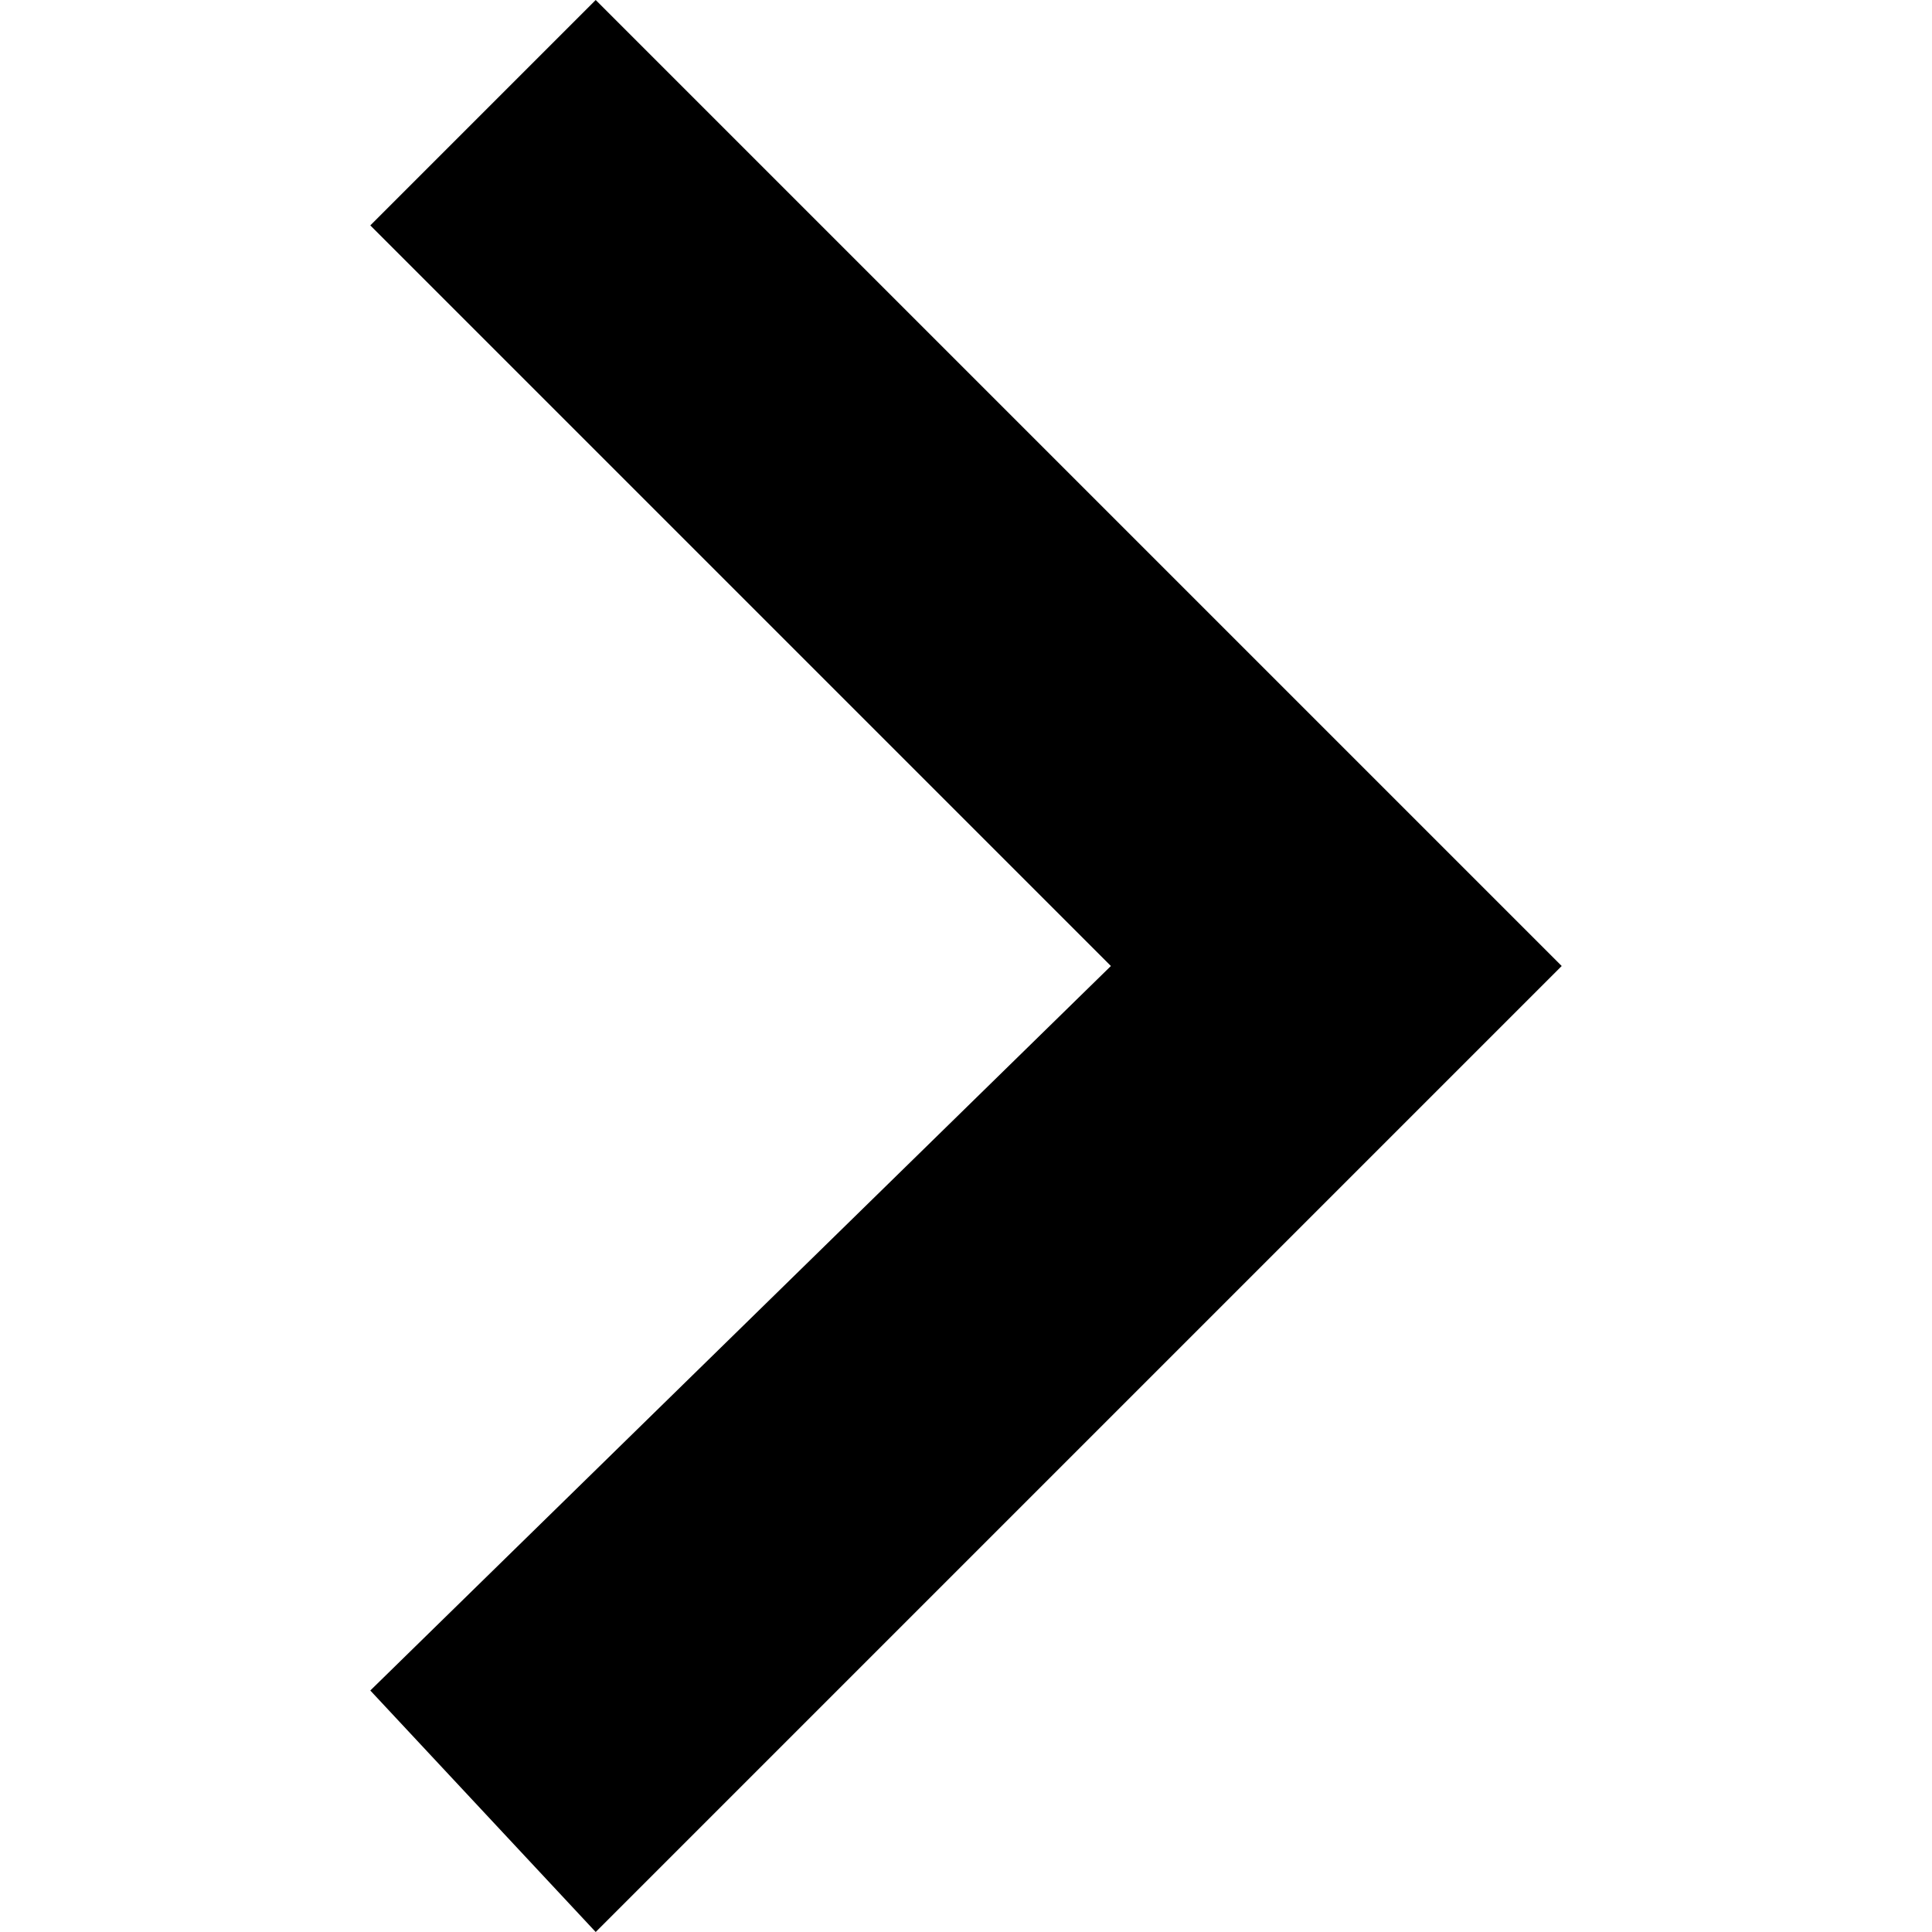
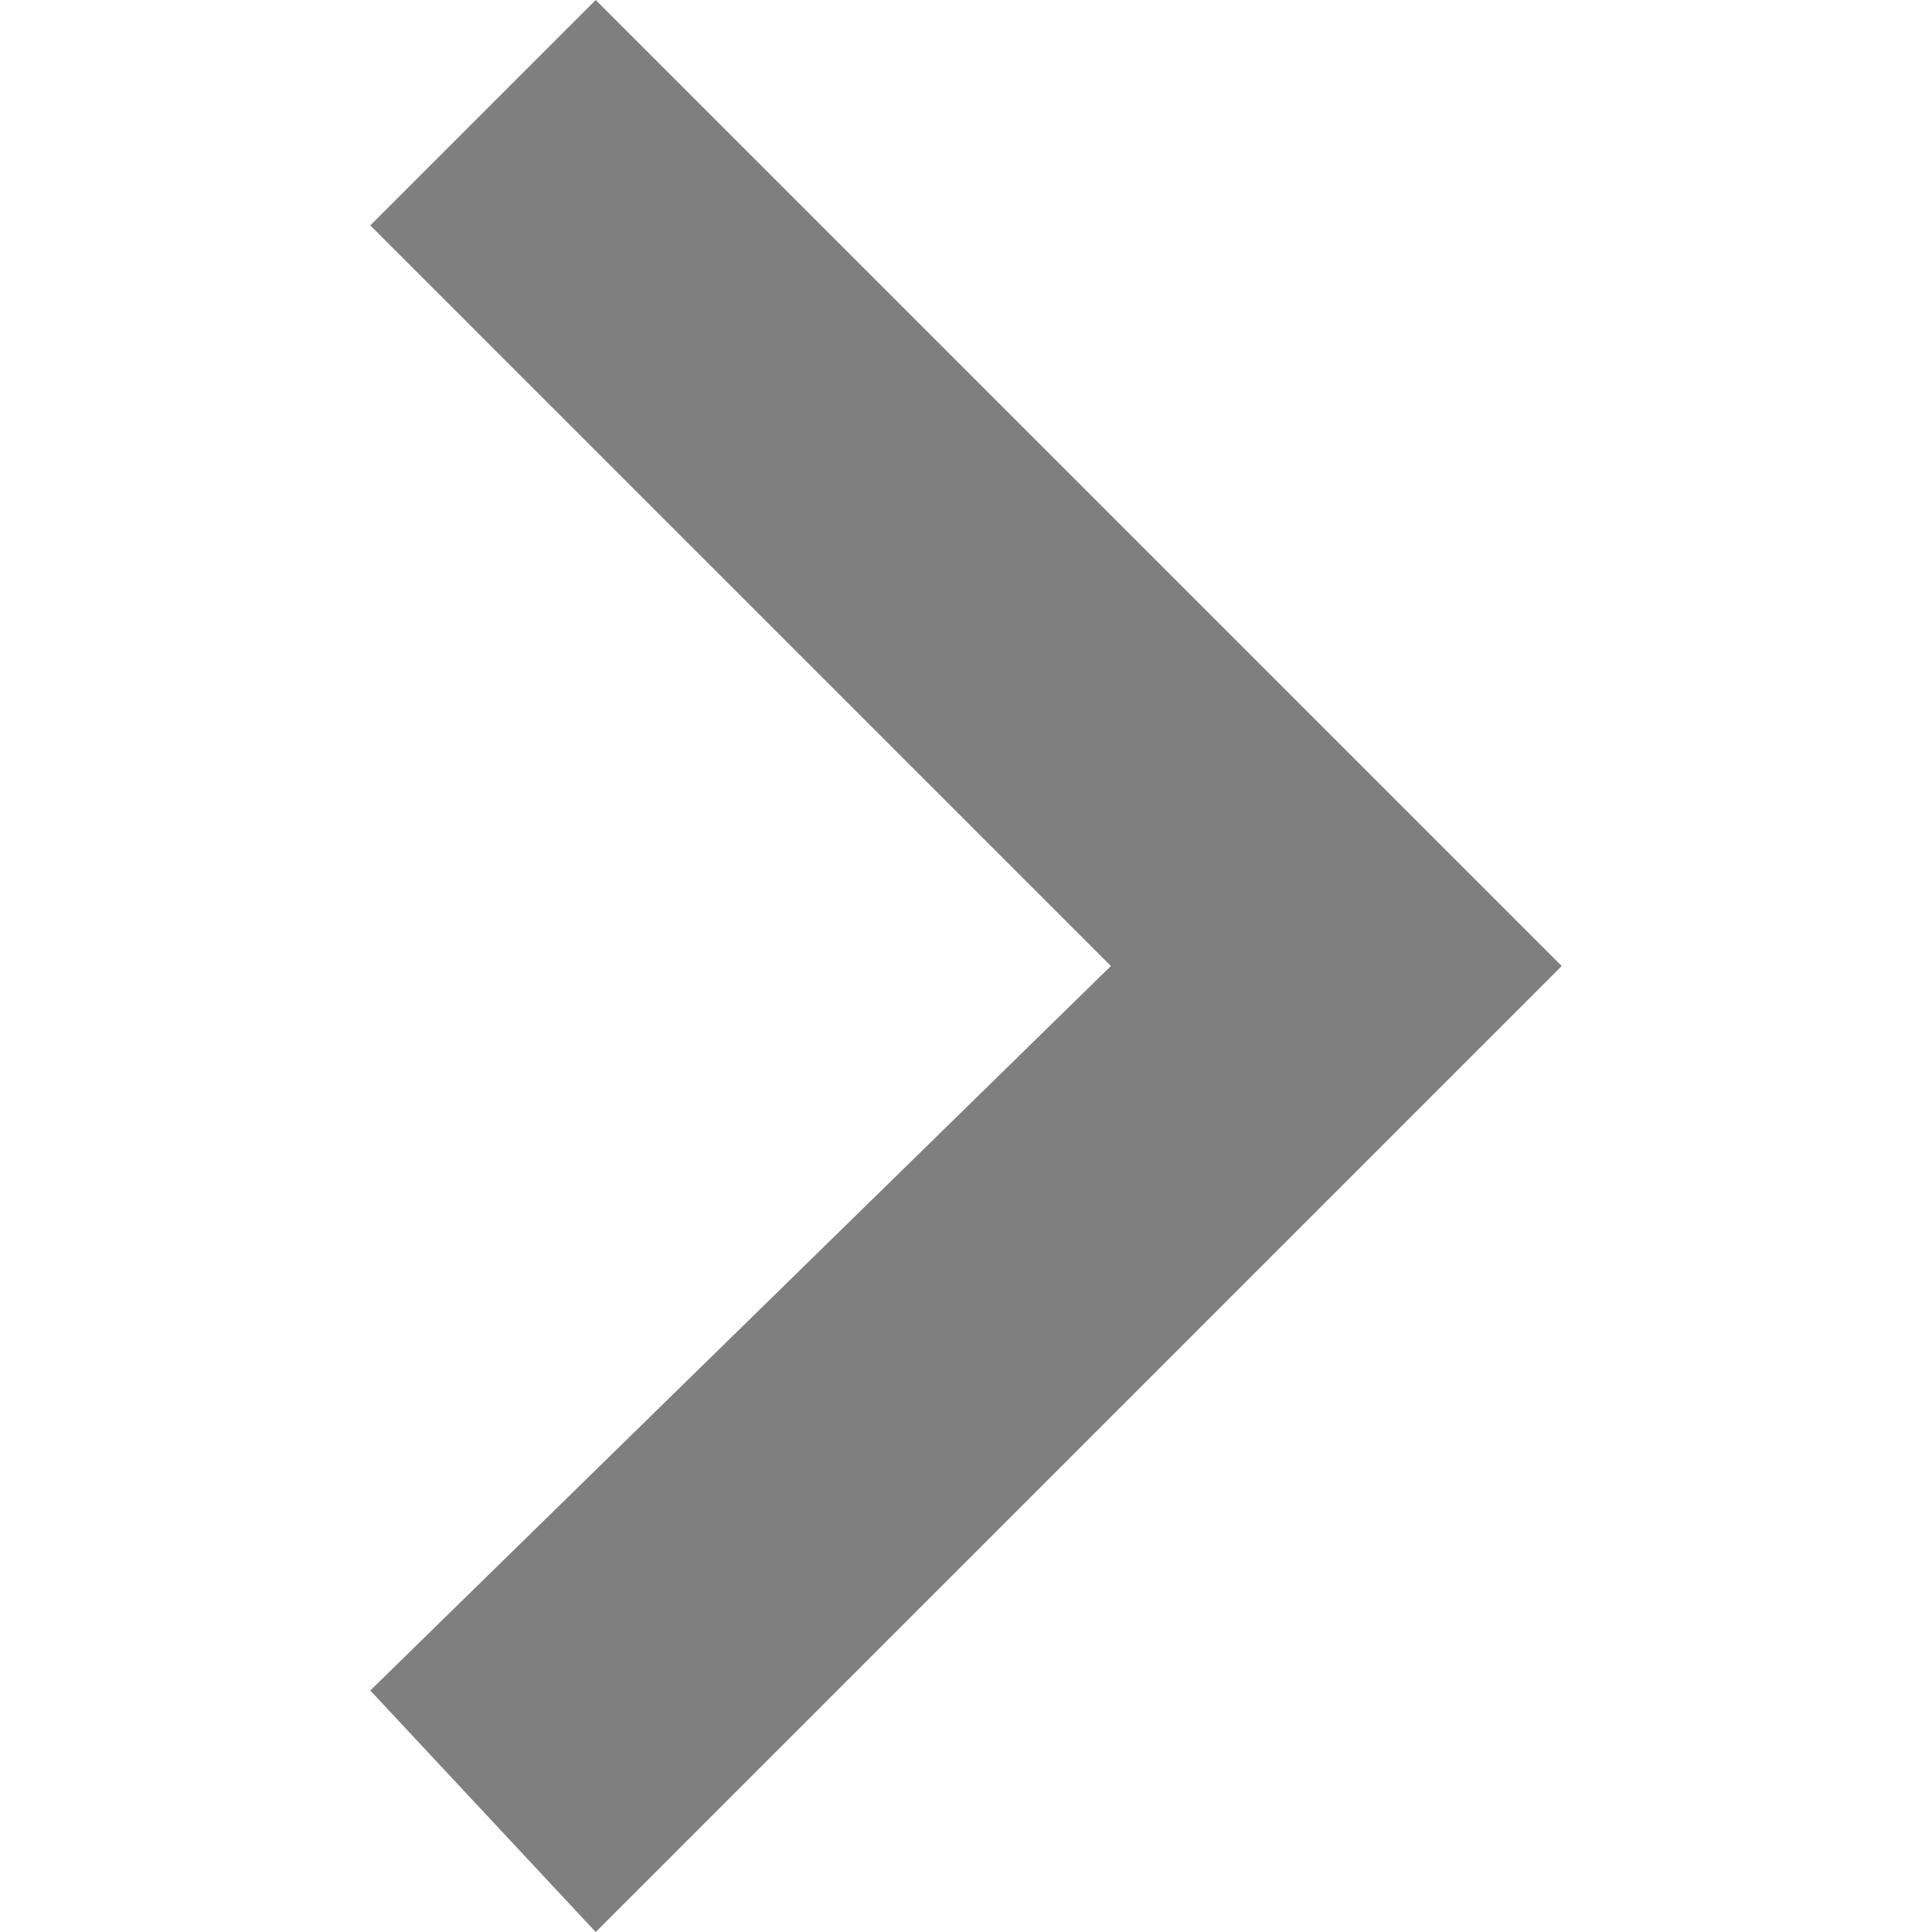
<svg xmlns="http://www.w3.org/2000/svg" version="1.1" id="Capa_1" x="0px" y="0px" width="306px" height="306px" viewBox="0 0 306 306" style="enable-background:new 0 0 306 306;" xml:space="preserve">
  <g>
    <g id="keyboard-arrow-right">
-       <polygon points="58.65,267.75 175.95,153 58.65,35.7 94.35,0 247.35,153 94.35,306   " />
+       <polygon fill-opacity="0.5" points="58.65,267.75 175.95,153 58.65,35.7 94.35,0 247.35,153 94.35,306   " />
    </g>
  </g>
-   <g>
- </g>
-   <g>
- </g>
-   <g>
- </g>
-   <g>
- </g>
-   <g>
- </g>
-   <g>
- </g>
-   <g>
- </g>
-   <g>
- </g>
-   <g>
- </g>
-   <g>
- </g>
-   <g>
- </g>
-   <g>
- </g>
-   <g>
- </g>
-   <g>
- </g>
-   <g>
- </g>
</svg>
